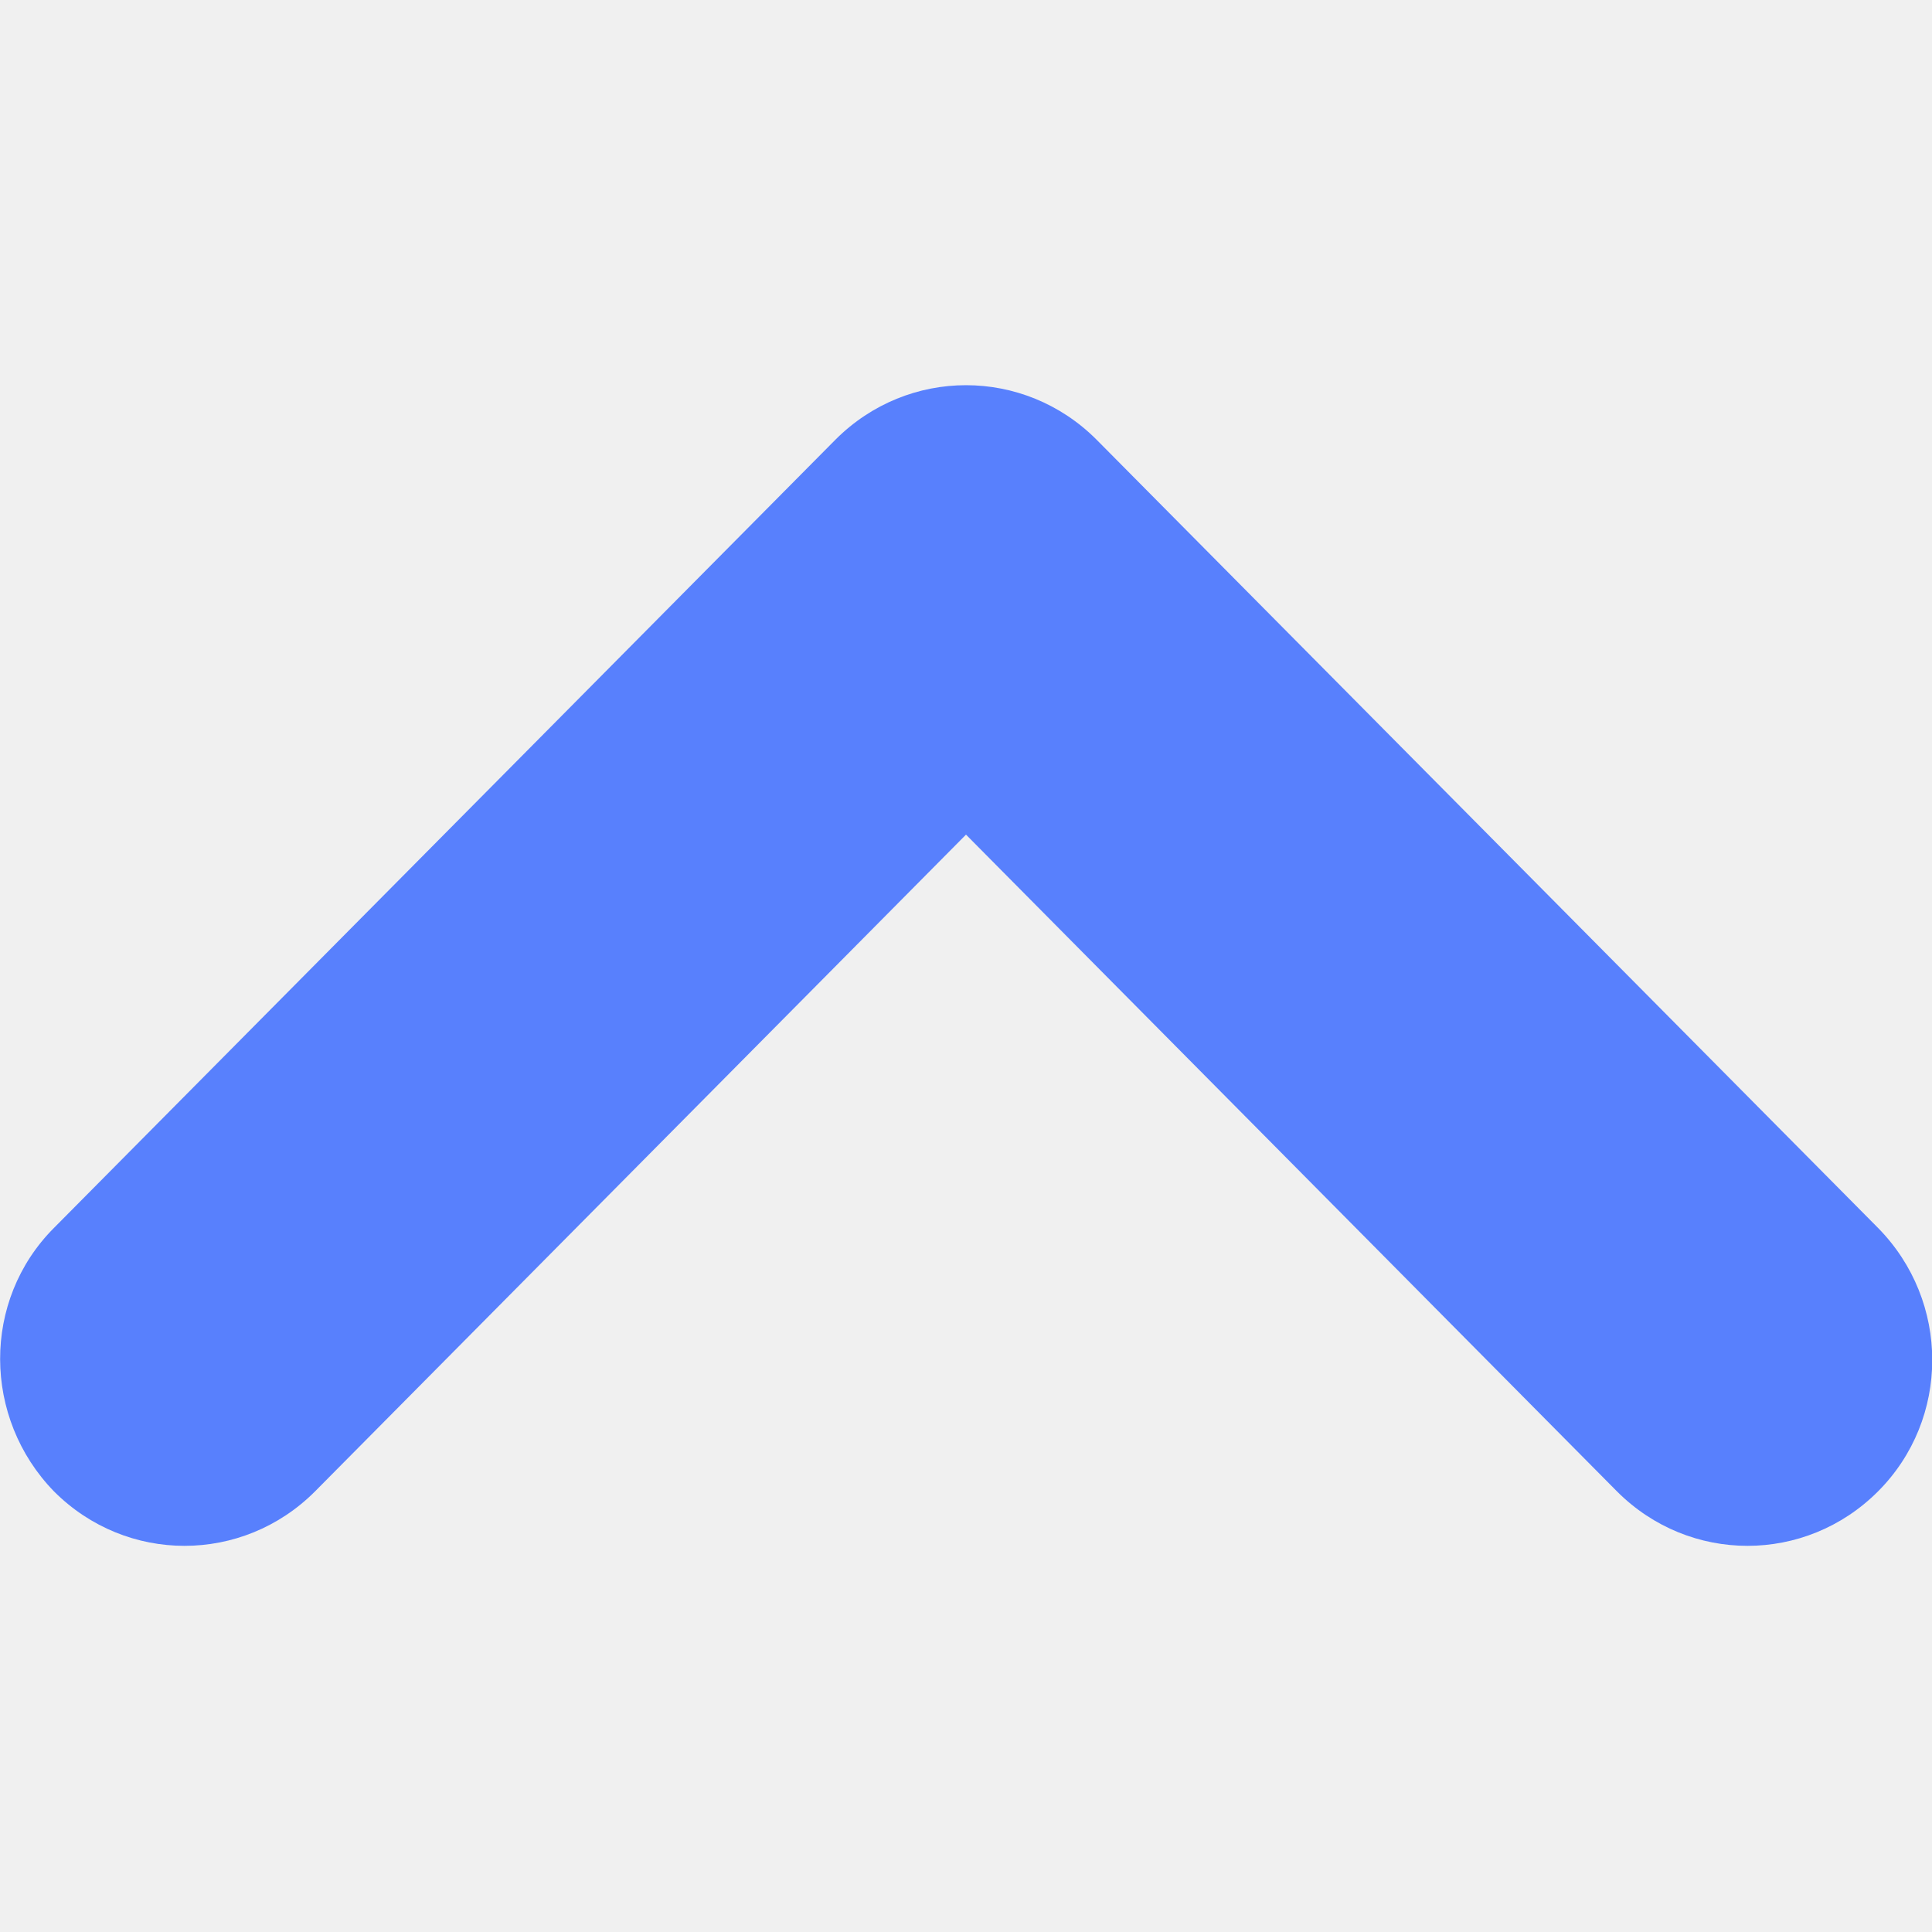
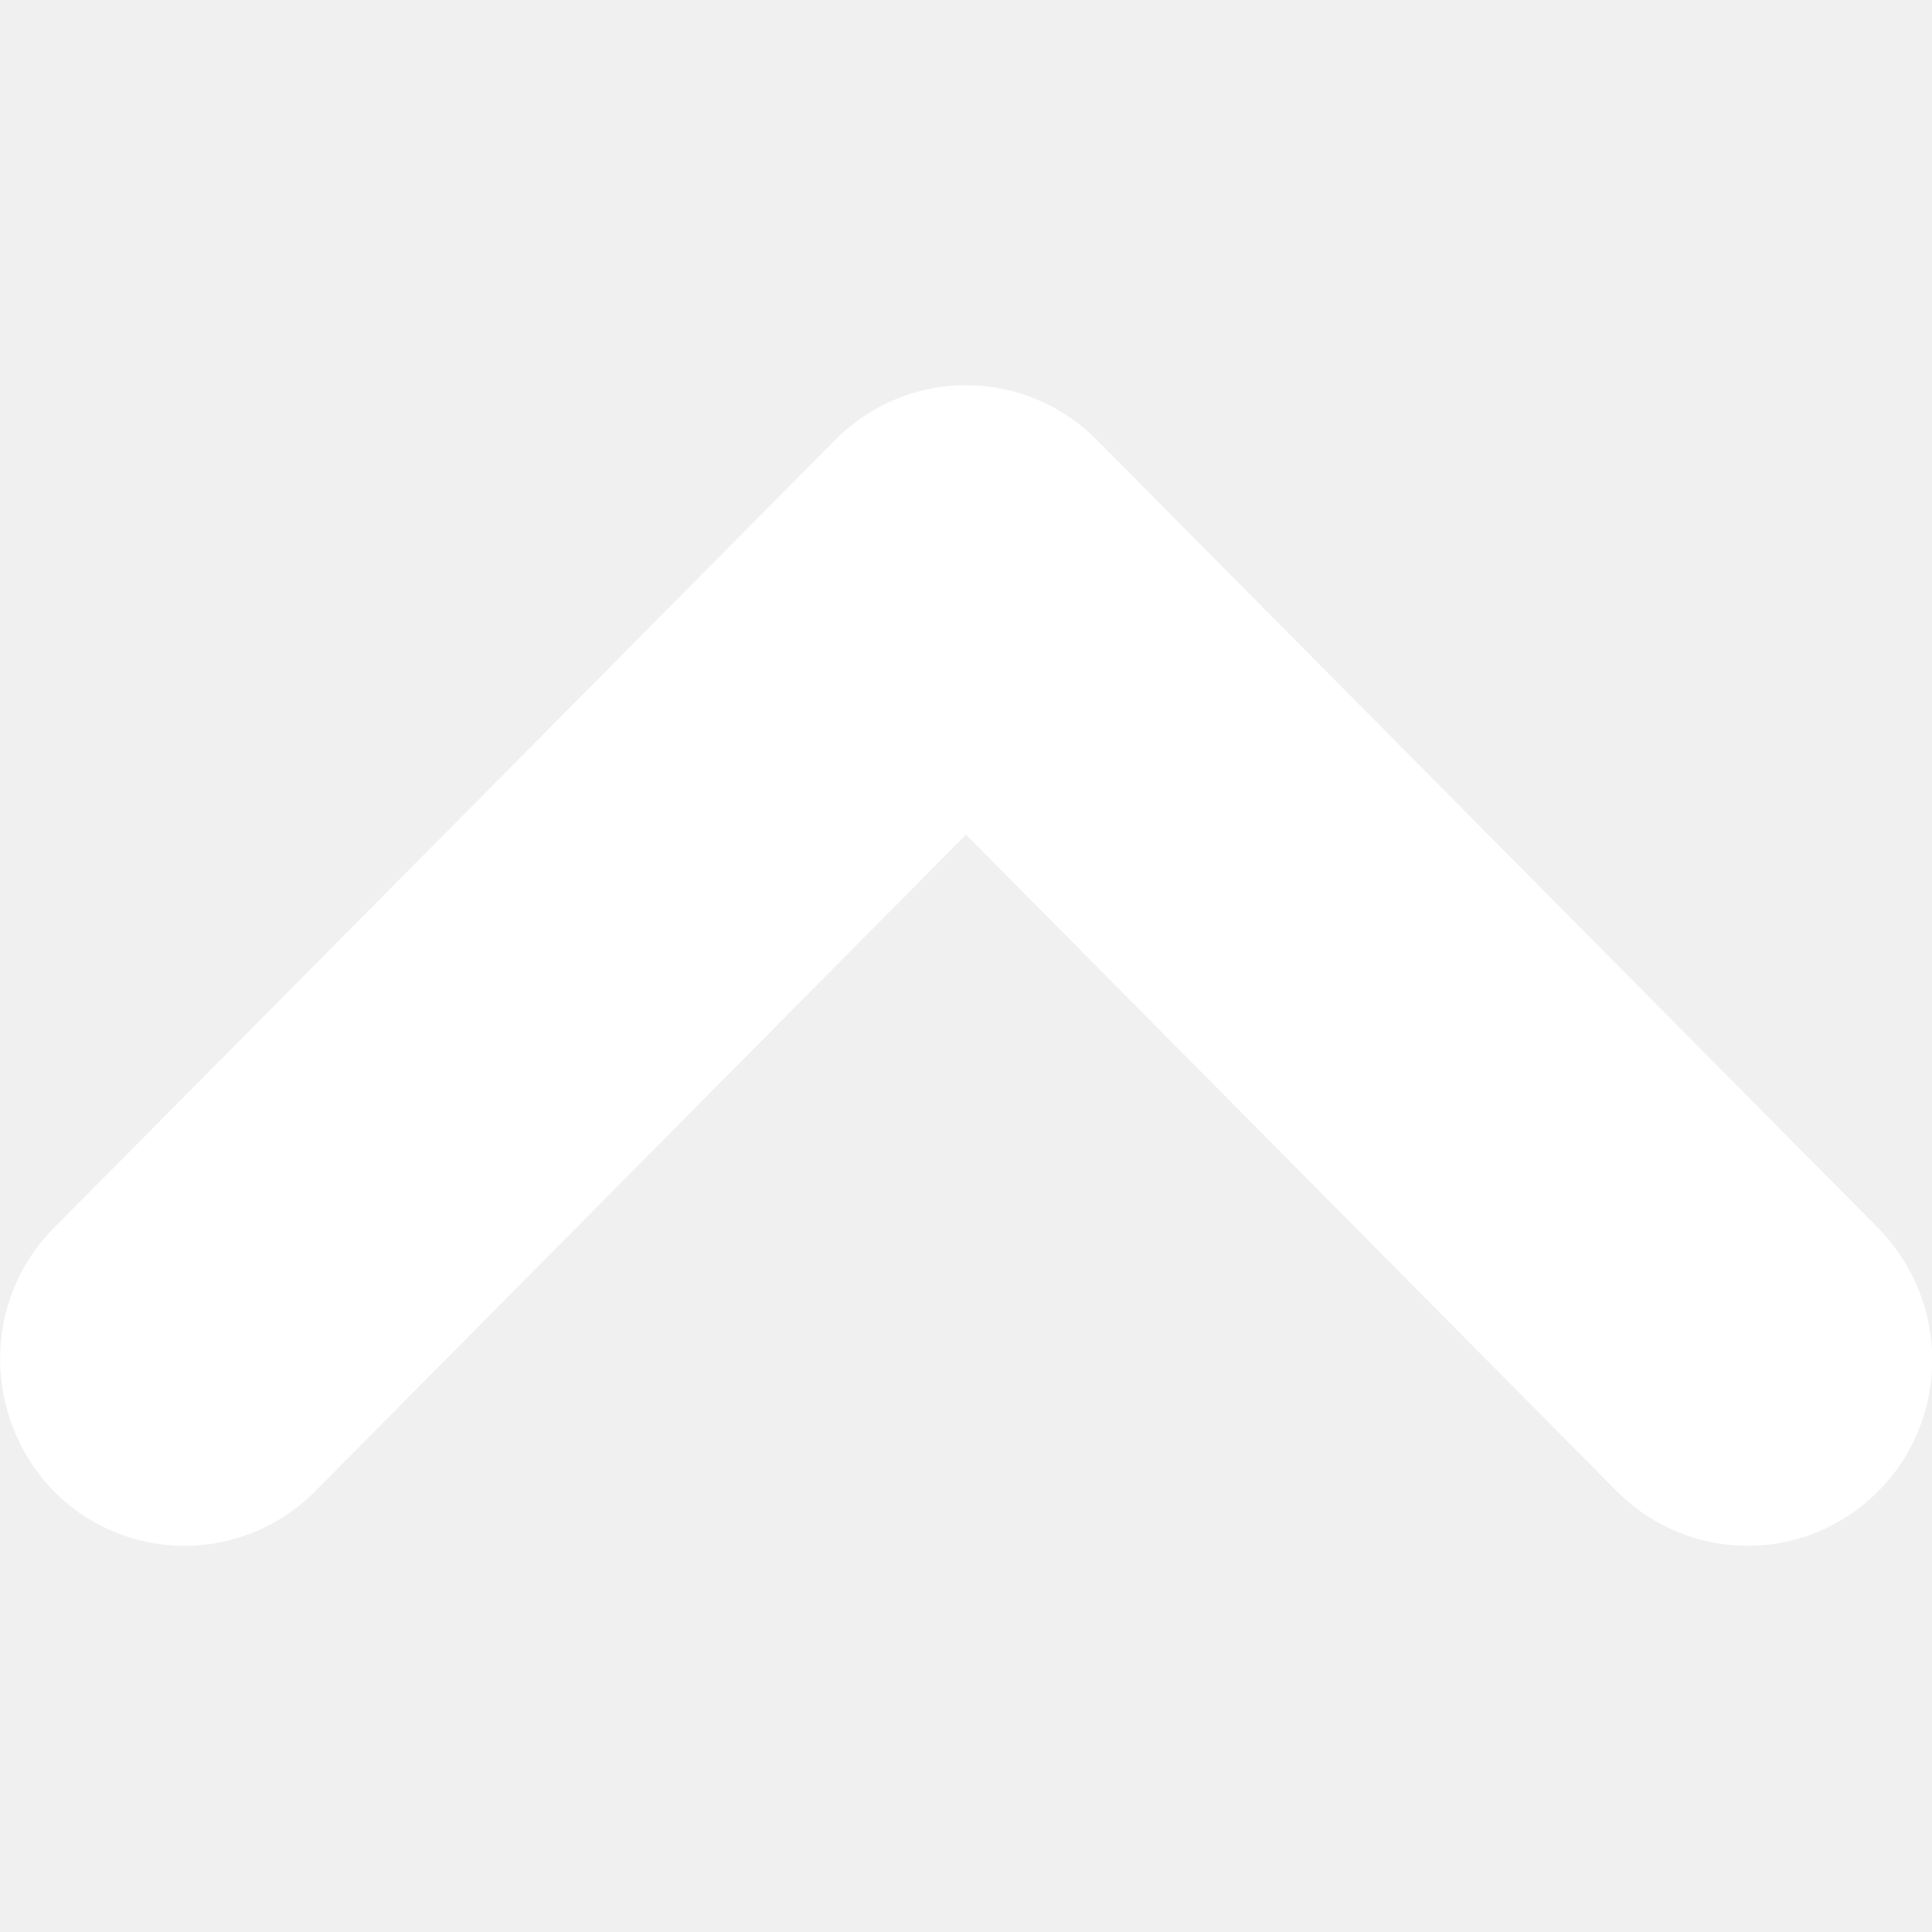
<svg xmlns="http://www.w3.org/2000/svg" version="1.1" id="goTop" x="0px" y="0px" viewBox="0 0 20 20" style="enable-background:new 0 0 20 20;" xml:space="preserve">
  <style type="text/css">
- 	.go-top{fill:#5880FD;}
+ 	.go-top{fill:#FFFFFF;}
</style>
  <path class="go-top" d="M10,8.64l6.74,6.8c0.75,0.75,1.95,0.75,2.7,0c0.75-0.75,0.75-1.97,0-2.73l-8.09-8.16  c-0.75-0.75-1.95-0.75-2.7,0l-8.09,8.16c-0.75,0.75-0.74,1.97,0,2.73c0.75,0.75,1.95,0.75,2.7,0L10,8.64z" />
</svg>
